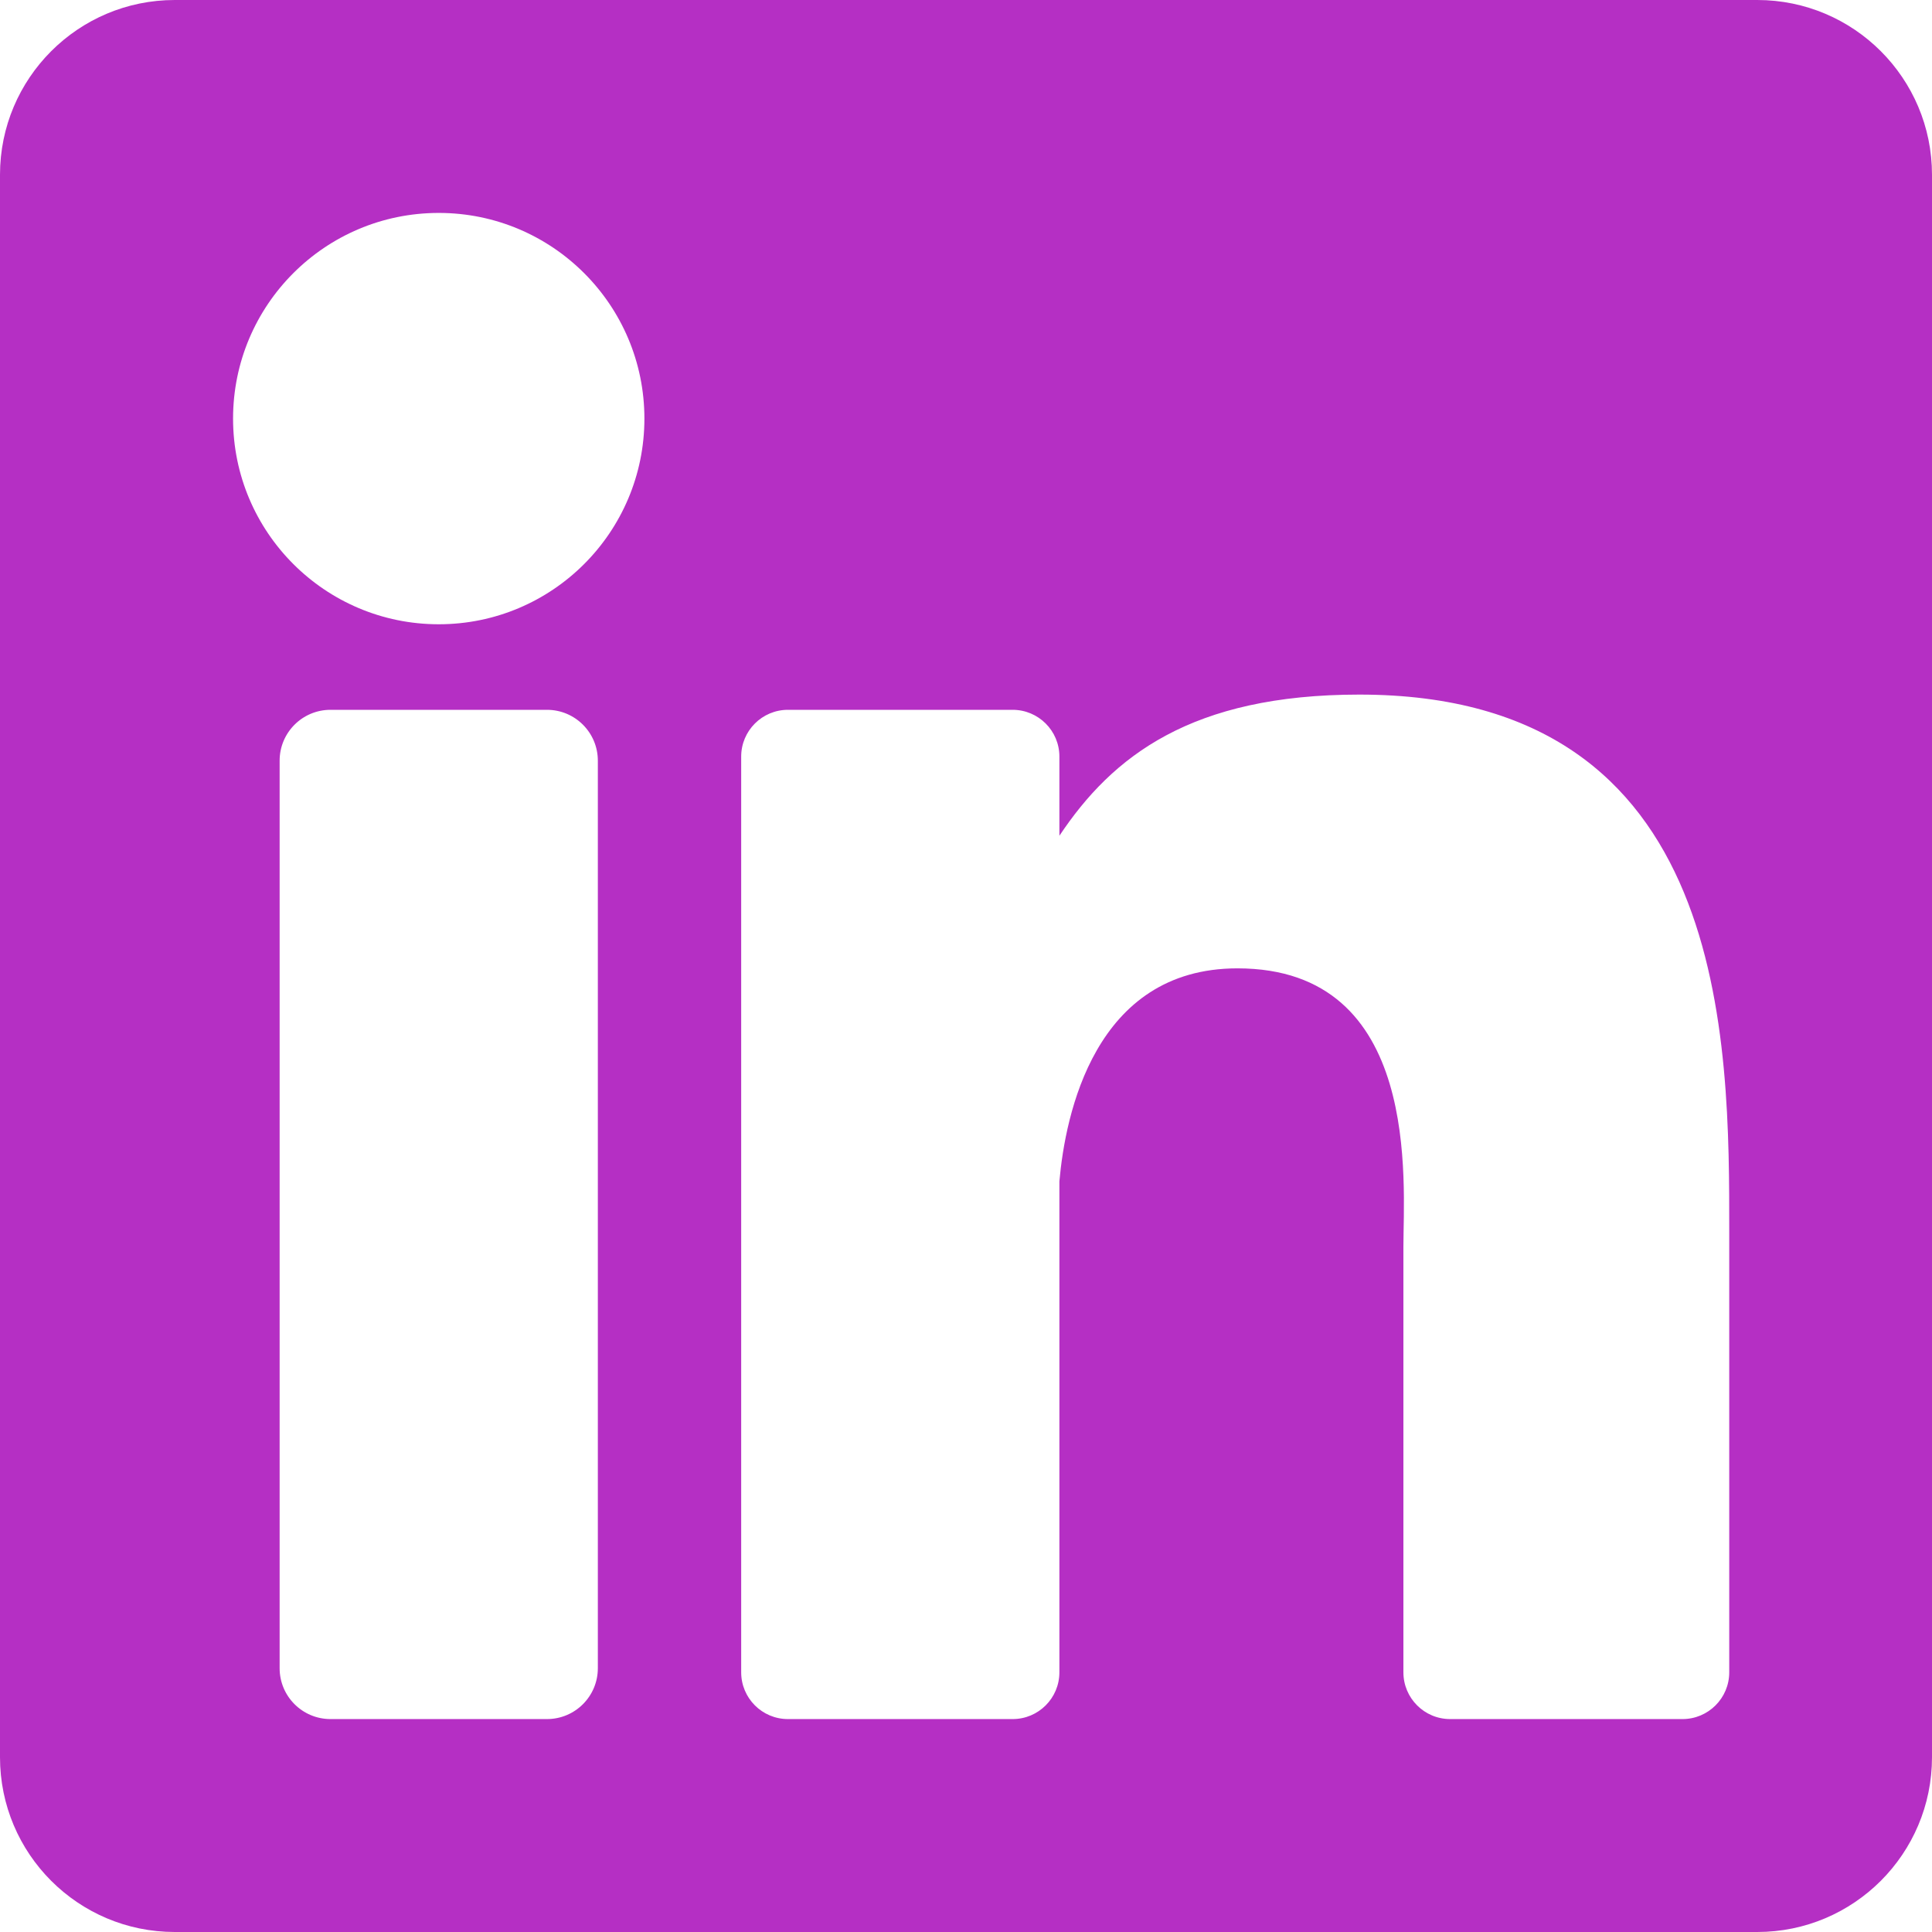
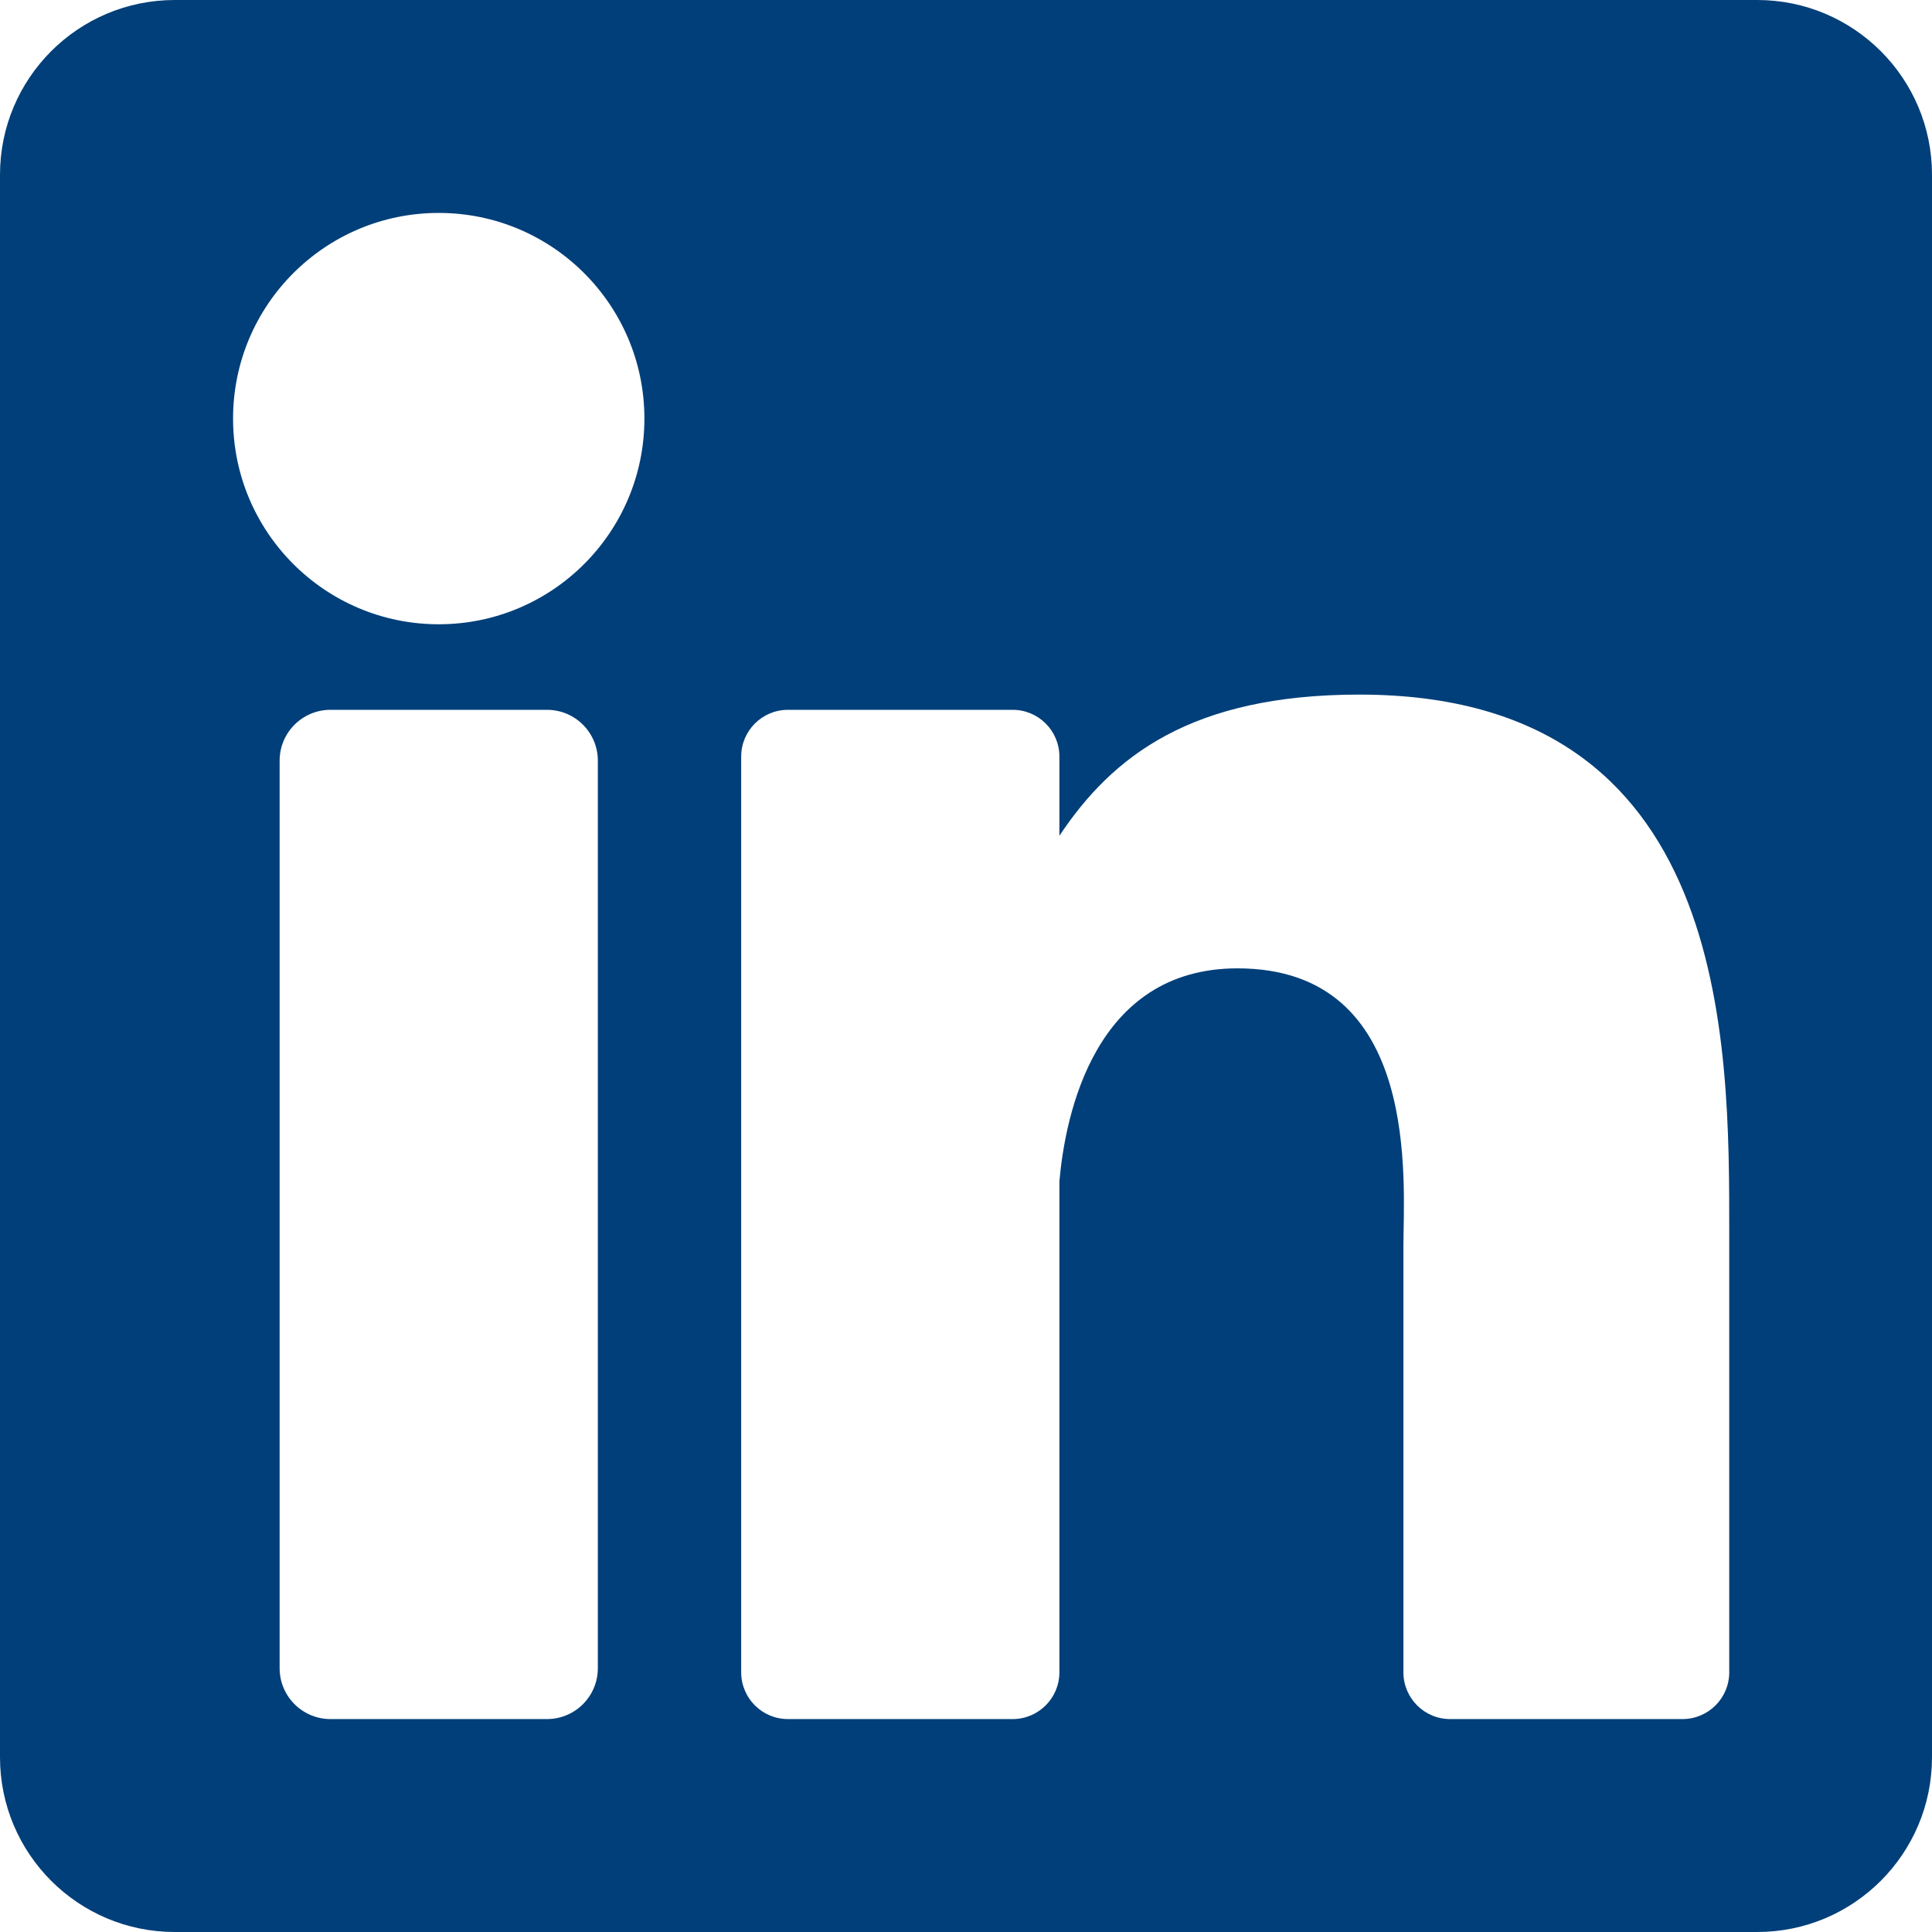
<svg xmlns="http://www.w3.org/2000/svg" height="800px" width="800px" version="1.1" id="Layer_1" viewBox="0 0 382 382" xml:space="preserve">
-   <path style="fill:#b52fc4;" d="M347.445,0H34.555C15.471,0,0,15.471,0,34.555v312.889C0,366.529,15.471,382,34.555,382h312.889  C366.529,382,382,366.529,382,347.444V34.555C382,15.471,366.529,0,347.445,0z M118.207,329.844c0,5.554-4.502,10.056-10.056,10.056  H65.345c-5.554,0-10.056-4.502-10.056-10.056V150.403c0-5.554,4.502-10.056,10.056-10.056h42.806  c5.554,0,10.056,4.502,10.056,10.056V329.844z M86.748,123.432c-22.459,0-40.666-18.207-40.666-40.666S64.289,42.1,86.748,42.1  s40.666,18.207,40.666,40.666S109.208,123.432,86.748,123.432z M341.91,330.654c0,5.106-4.14,9.246-9.246,9.246H286.73  c-5.106,0-9.246-4.14-9.246-9.246v-84.168c0-12.556,3.683-55.021-32.813-55.021c-28.309,0-34.051,29.066-35.204,42.11v97.079  c0,5.106-4.139,9.246-9.246,9.246h-44.426c-5.106,0-9.246-4.14-9.246-9.246V149.593c0-5.106,4.14-9.246,9.246-9.246h44.426  c5.106,0,9.246,4.14,9.246,9.246v15.655c10.497-15.753,26.097-27.912,59.312-27.912c73.552,0,73.131,68.716,73.131,106.472  L341.91,330.654L341.91,330.654z" />
+   <path style="fill:#003f79;" d="M347.445,0H34.555C15.471,0,0,15.471,0,34.555v312.889C0,366.529,15.471,382,34.555,382h312.889  C366.529,382,382,366.529,382,347.444V34.555C382,15.471,366.529,0,347.445,0z M118.207,329.844c0,5.554-4.502,10.056-10.056,10.056  H65.345c-5.554,0-10.056-4.502-10.056-10.056V150.403c0-5.554,4.502-10.056,10.056-10.056h42.806  c5.554,0,10.056,4.502,10.056,10.056V329.844z M86.748,123.432c-22.459,0-40.666-18.207-40.666-40.666S64.289,42.1,86.748,42.1  s40.666,18.207,40.666,40.666S109.208,123.432,86.748,123.432z M341.91,330.654c0,5.106-4.14,9.246-9.246,9.246H286.73  c-5.106,0-9.246-4.14-9.246-9.246v-84.168c0-12.556,3.683-55.021-32.813-55.021c-28.309,0-34.051,29.066-35.204,42.11v97.079  c0,5.106-4.139,9.246-9.246,9.246h-44.426c-5.106,0-9.246-4.14-9.246-9.246V149.593c0-5.106,4.14-9.246,9.246-9.246h44.426  c5.106,0,9.246,4.14,9.246,9.246v15.655c10.497-15.753,26.097-27.912,59.312-27.912c73.552,0,73.131,68.716,73.131,106.472  L341.91,330.654L341.91,330.654z" />
</svg>
